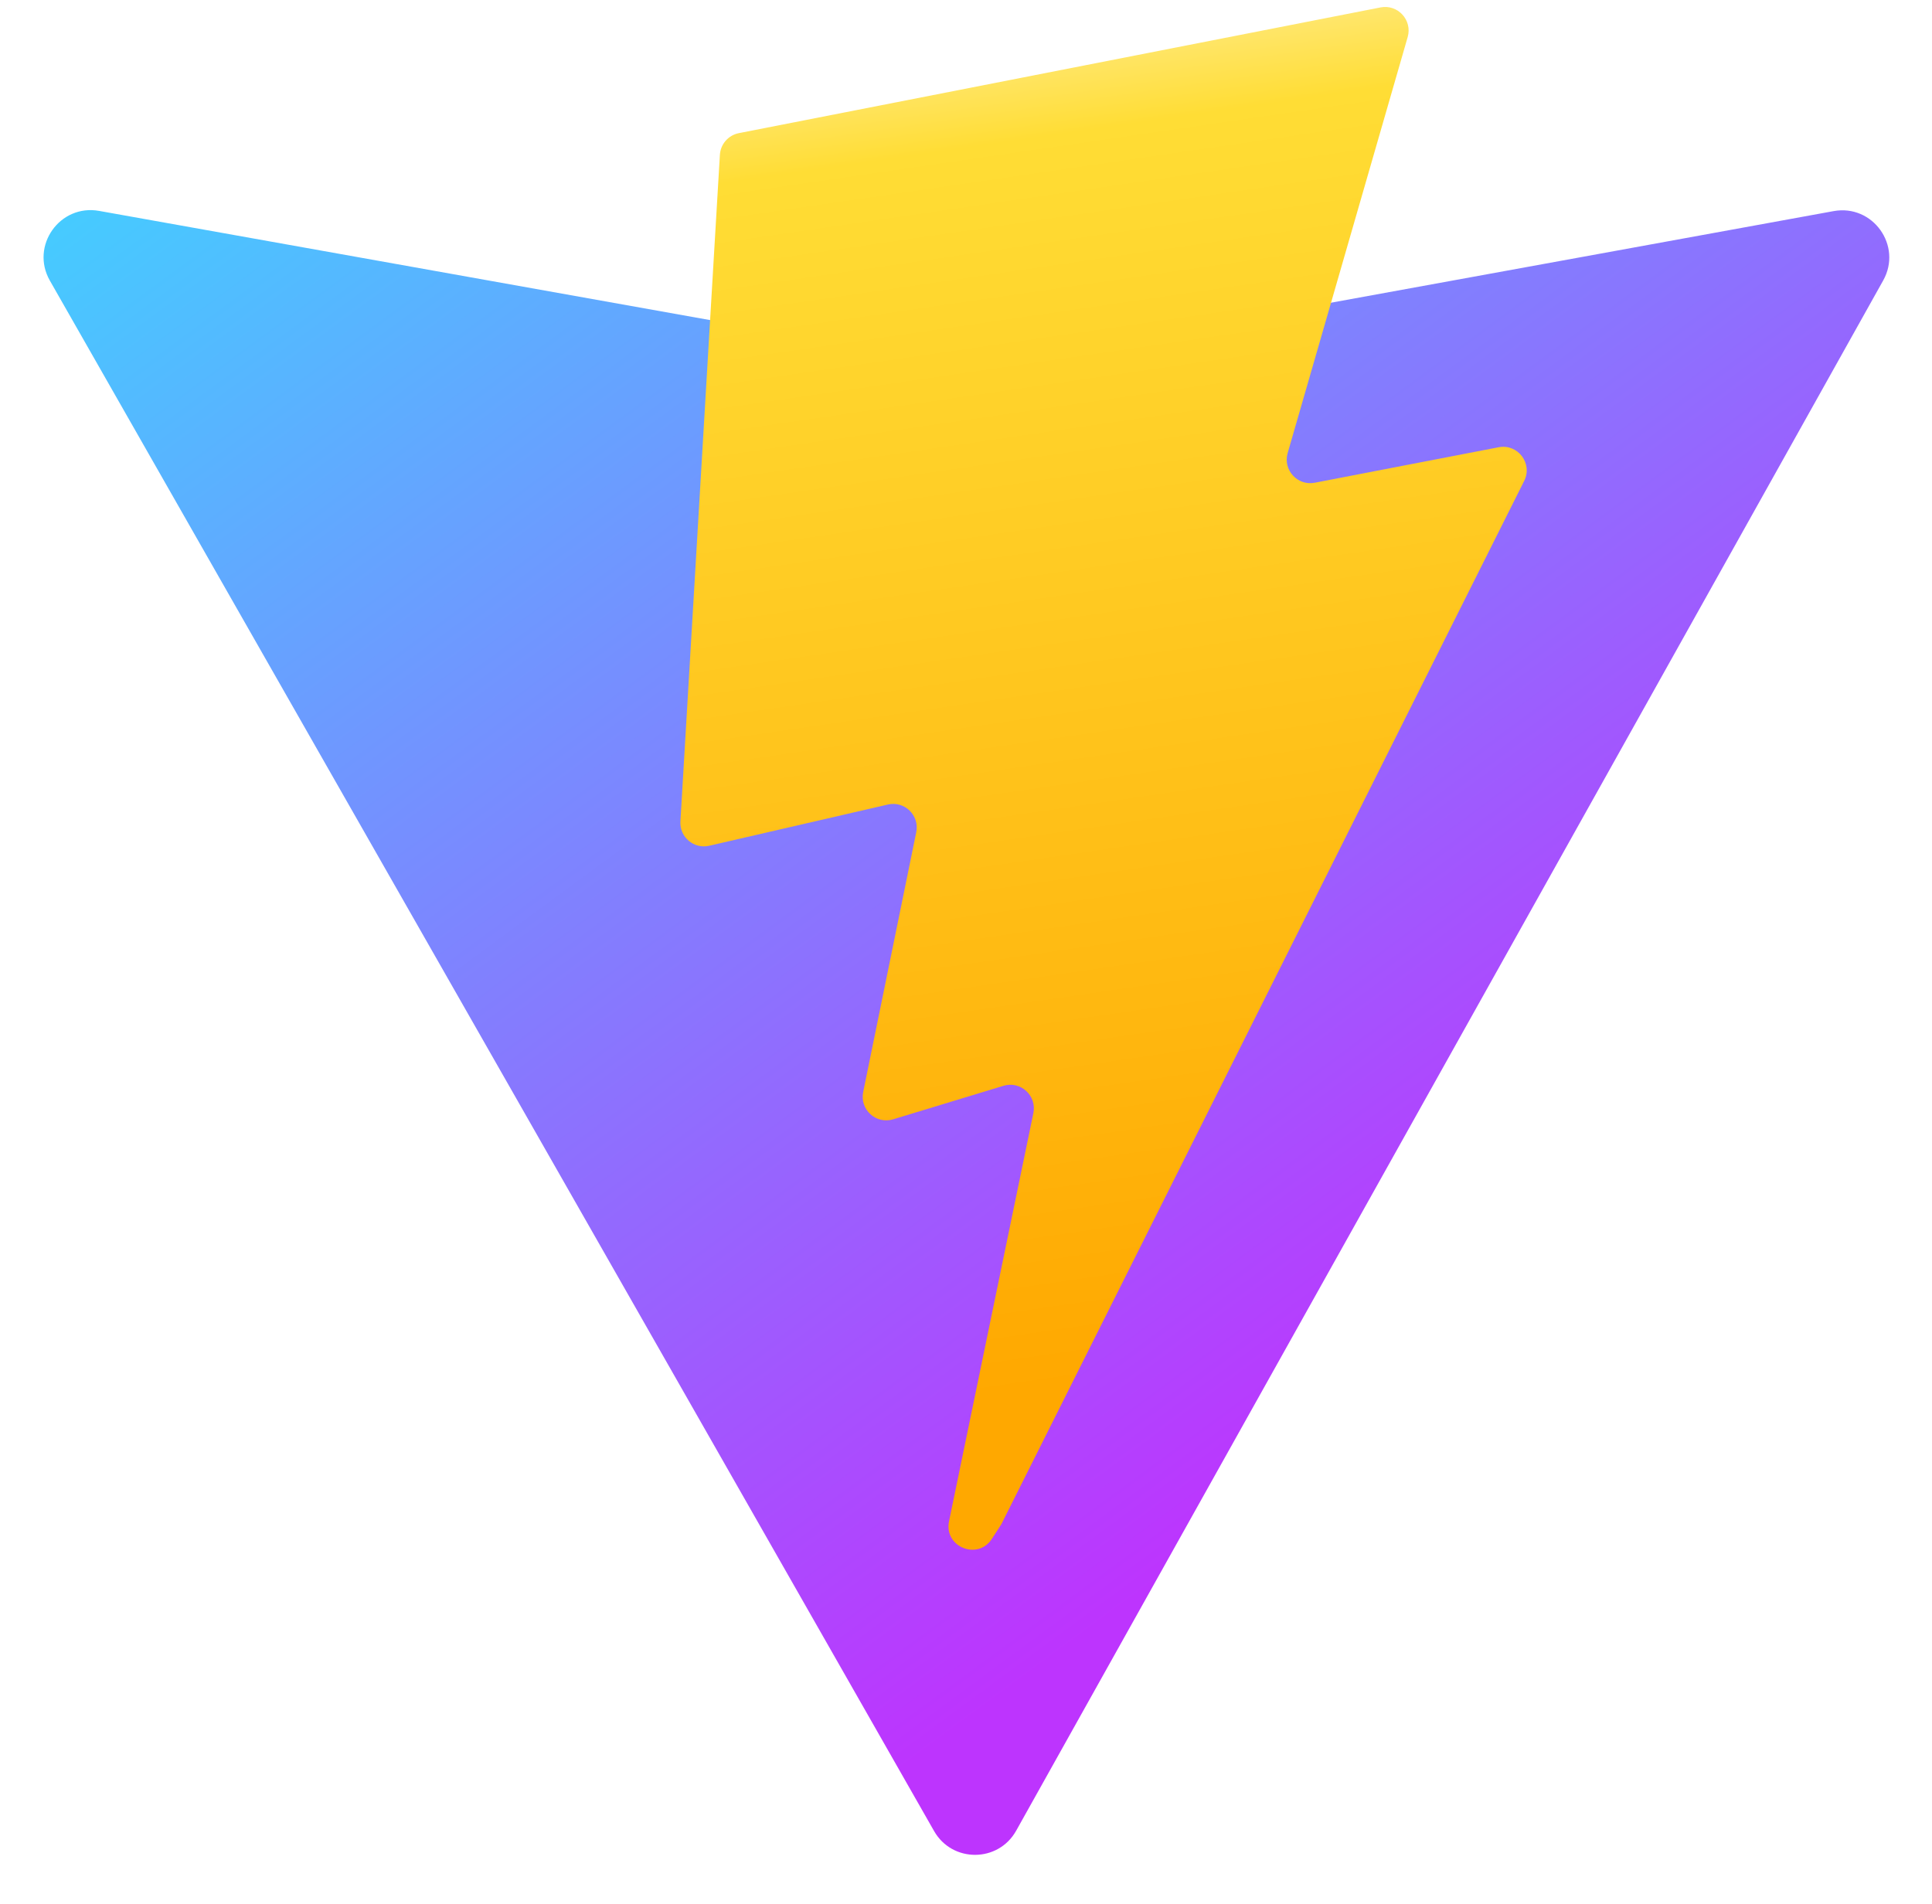
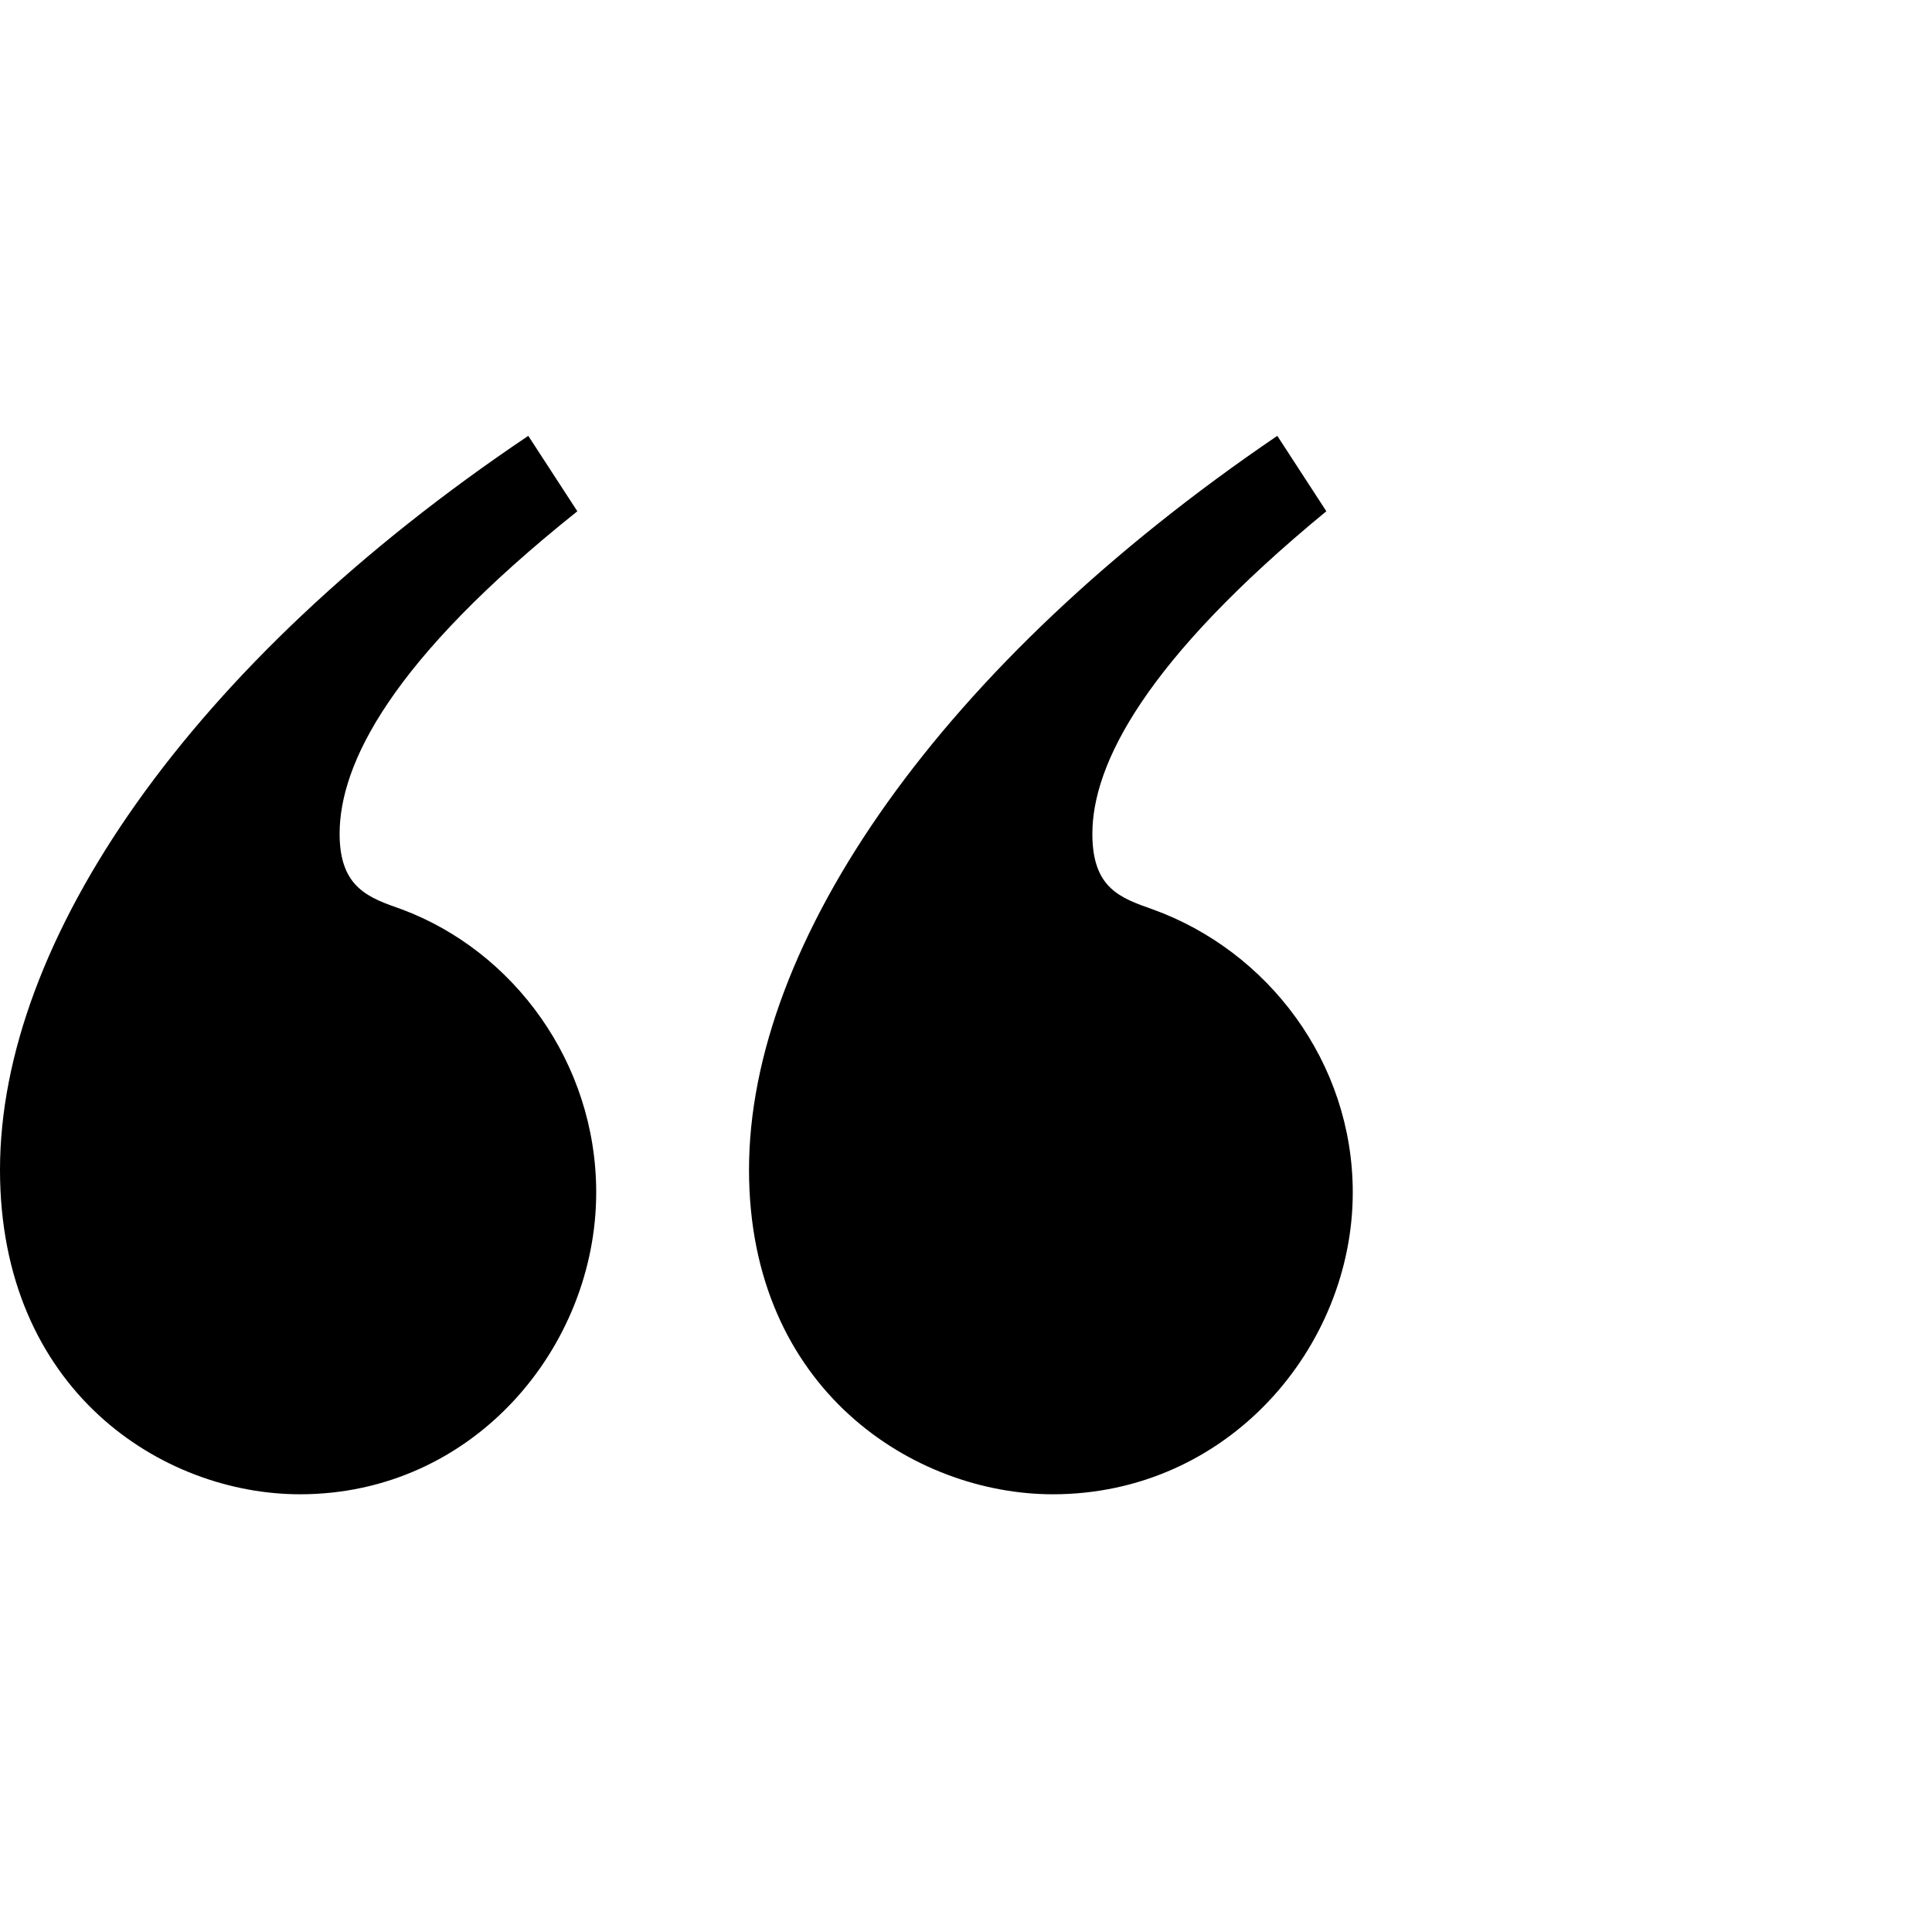
- <svg xmlns="http://www.w3.org/2000/svg" width="410" height="404" viewBox="0 0 410 404" fill="none">
-   <path d="M399.641 59.525L215.643 388.545C211.844 395.338 202.084 395.378 198.228 388.618L10.582 59.556C6.381 52.19 12.68 43.267 21.028 44.759L205.223 77.682C206.398 77.892 207.601 77.89 208.776 77.676L389.119 44.806C397.439 43.289 403.768 52.143 399.641 59.525Z" fill="url(#paint0_linear)" />
-   <path d="M292.965 1.574L156.801 28.255C154.563 28.694 152.906 30.59 152.771 32.866L144.395 174.33C144.198 177.662 147.258 180.248 150.51 179.498L188.42 170.749C191.967 169.931 195.172 173.055 194.443 176.622L183.18 231.775C182.422 235.487 185.907 238.661 189.532 237.56L212.947 230.446C216.577 229.344 220.065 232.527 219.297 236.242L201.398 322.875C200.278 328.294 207.486 331.249 210.492 326.603L212.5 323.5L323.454 102.072C325.312 98.365 322.108 94.137 318.036 94.923L279.014 102.454C275.347 103.161 272.227 99.746 273.262 96.158L298.731 7.867C299.767 4.273 296.636 0.855 292.965 1.574Z" fill="url(#paint1_linear)" />
-   <defs>
-     <linearGradient id="paint0_linear" x1="6" y1="33" x2="235" y2="344" gradientUnits="userSpaceOnUse">
-       <stop stop-color="#41D1FF" />
-       <stop offset="1" stop-color="#BD34FE" />
-     </linearGradient>
-     <linearGradient id="paint1_linear" x1="194.651" y1="8.818" x2="236.076" y2="292.989" gradientUnits="userSpaceOnUse">
-       <stop stop-color="#FFEA83" />
-       <stop offset="0.083" stop-color="#FFDD35" />
-       <stop offset="1" stop-color="#FFA800" />
-     </linearGradient>
-   </defs>
+ <svg xmlns="http://www.w3.org/2000/svg" fill="#000000" width="800px" height="800px" viewBox="0 0 32 32" version="1.1">
+   <path d="M9.563 8.469l-0.813-1.25c-5.625 3.781-8.75 8.375-8.75 12.156 0 3.656 2.688 5.375 4.969 5.375 2.875 0 4.906-2.438 4.906-5 0-2.156-1.375-4-3.219-4.688-0.531-0.188-1.031-0.344-1.031-1.25 0-1.156 0.844-2.875 3.938-5.344zM21.969 8.469l-0.813-1.25c-5.563 3.781-8.75 8.375-8.75 12.156 0 3.656 2.75 5.375 5.031 5.375 2.906 0 4.969-2.438 4.969-5 0-2.156-1.406-4-3.313-4.688-0.531-0.188-1-0.344-1-1.25 0-1.156 0.875-2.875 3.875-5.344z" />
</svg>
